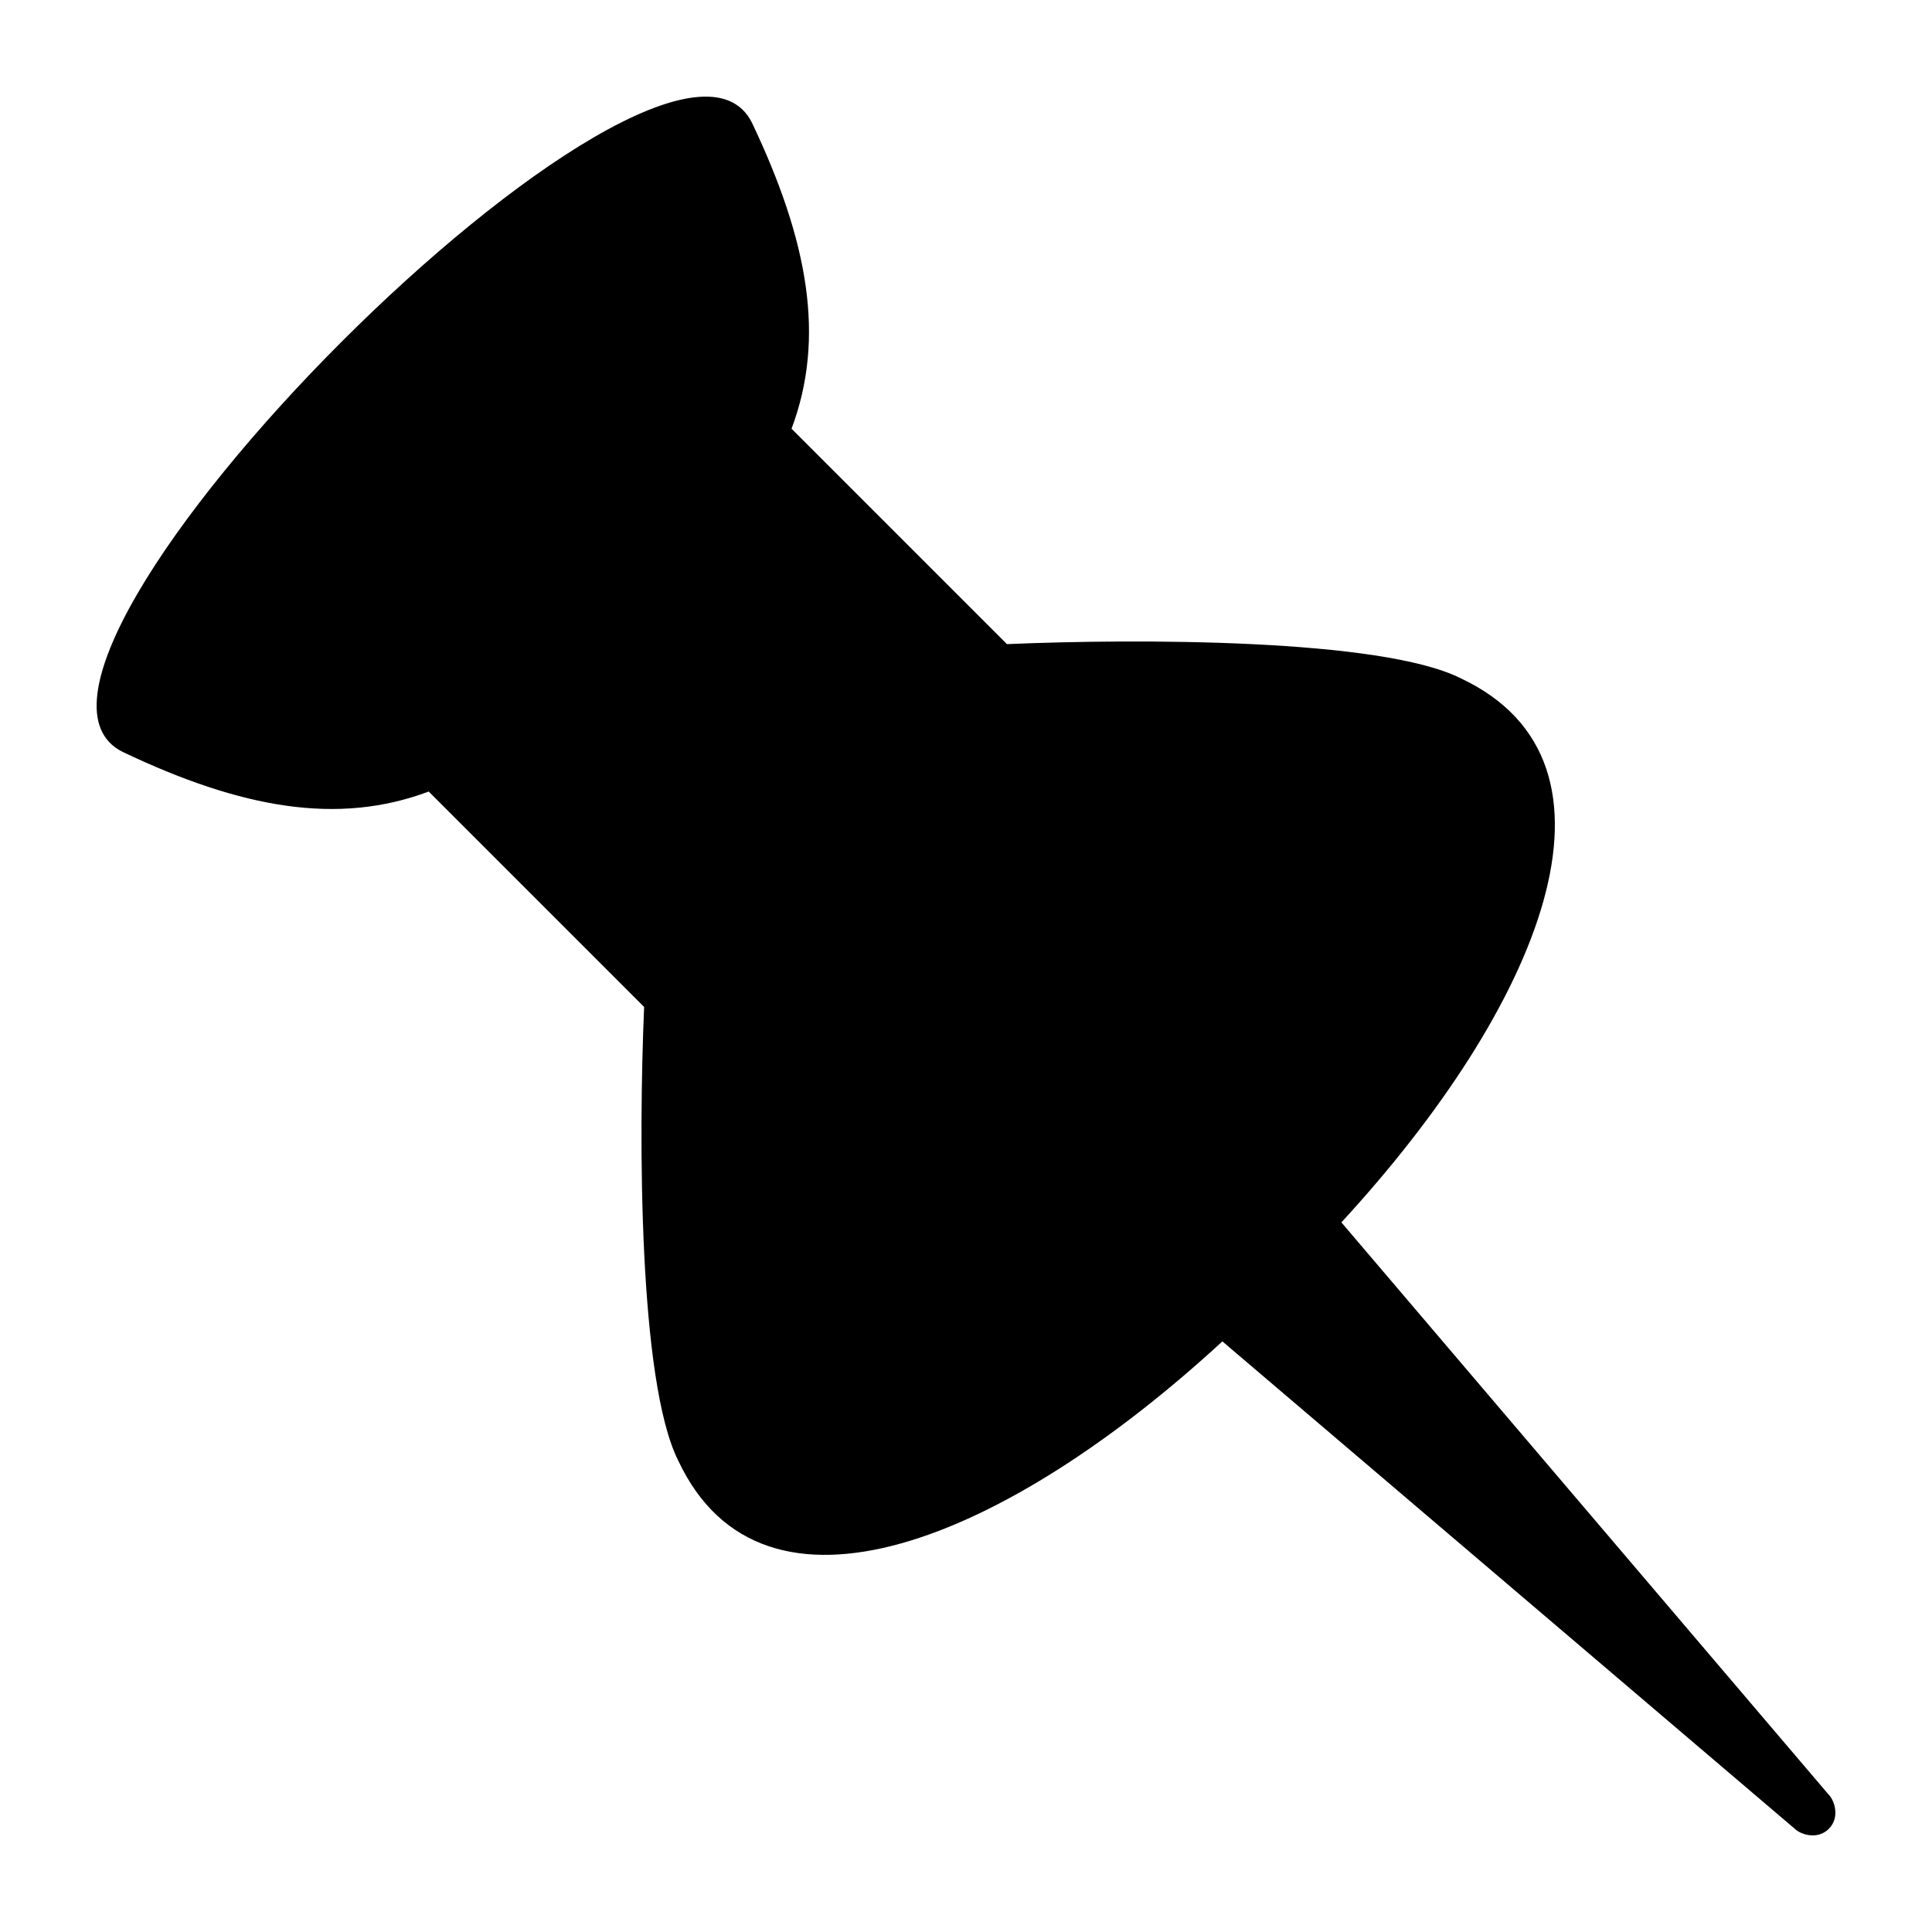
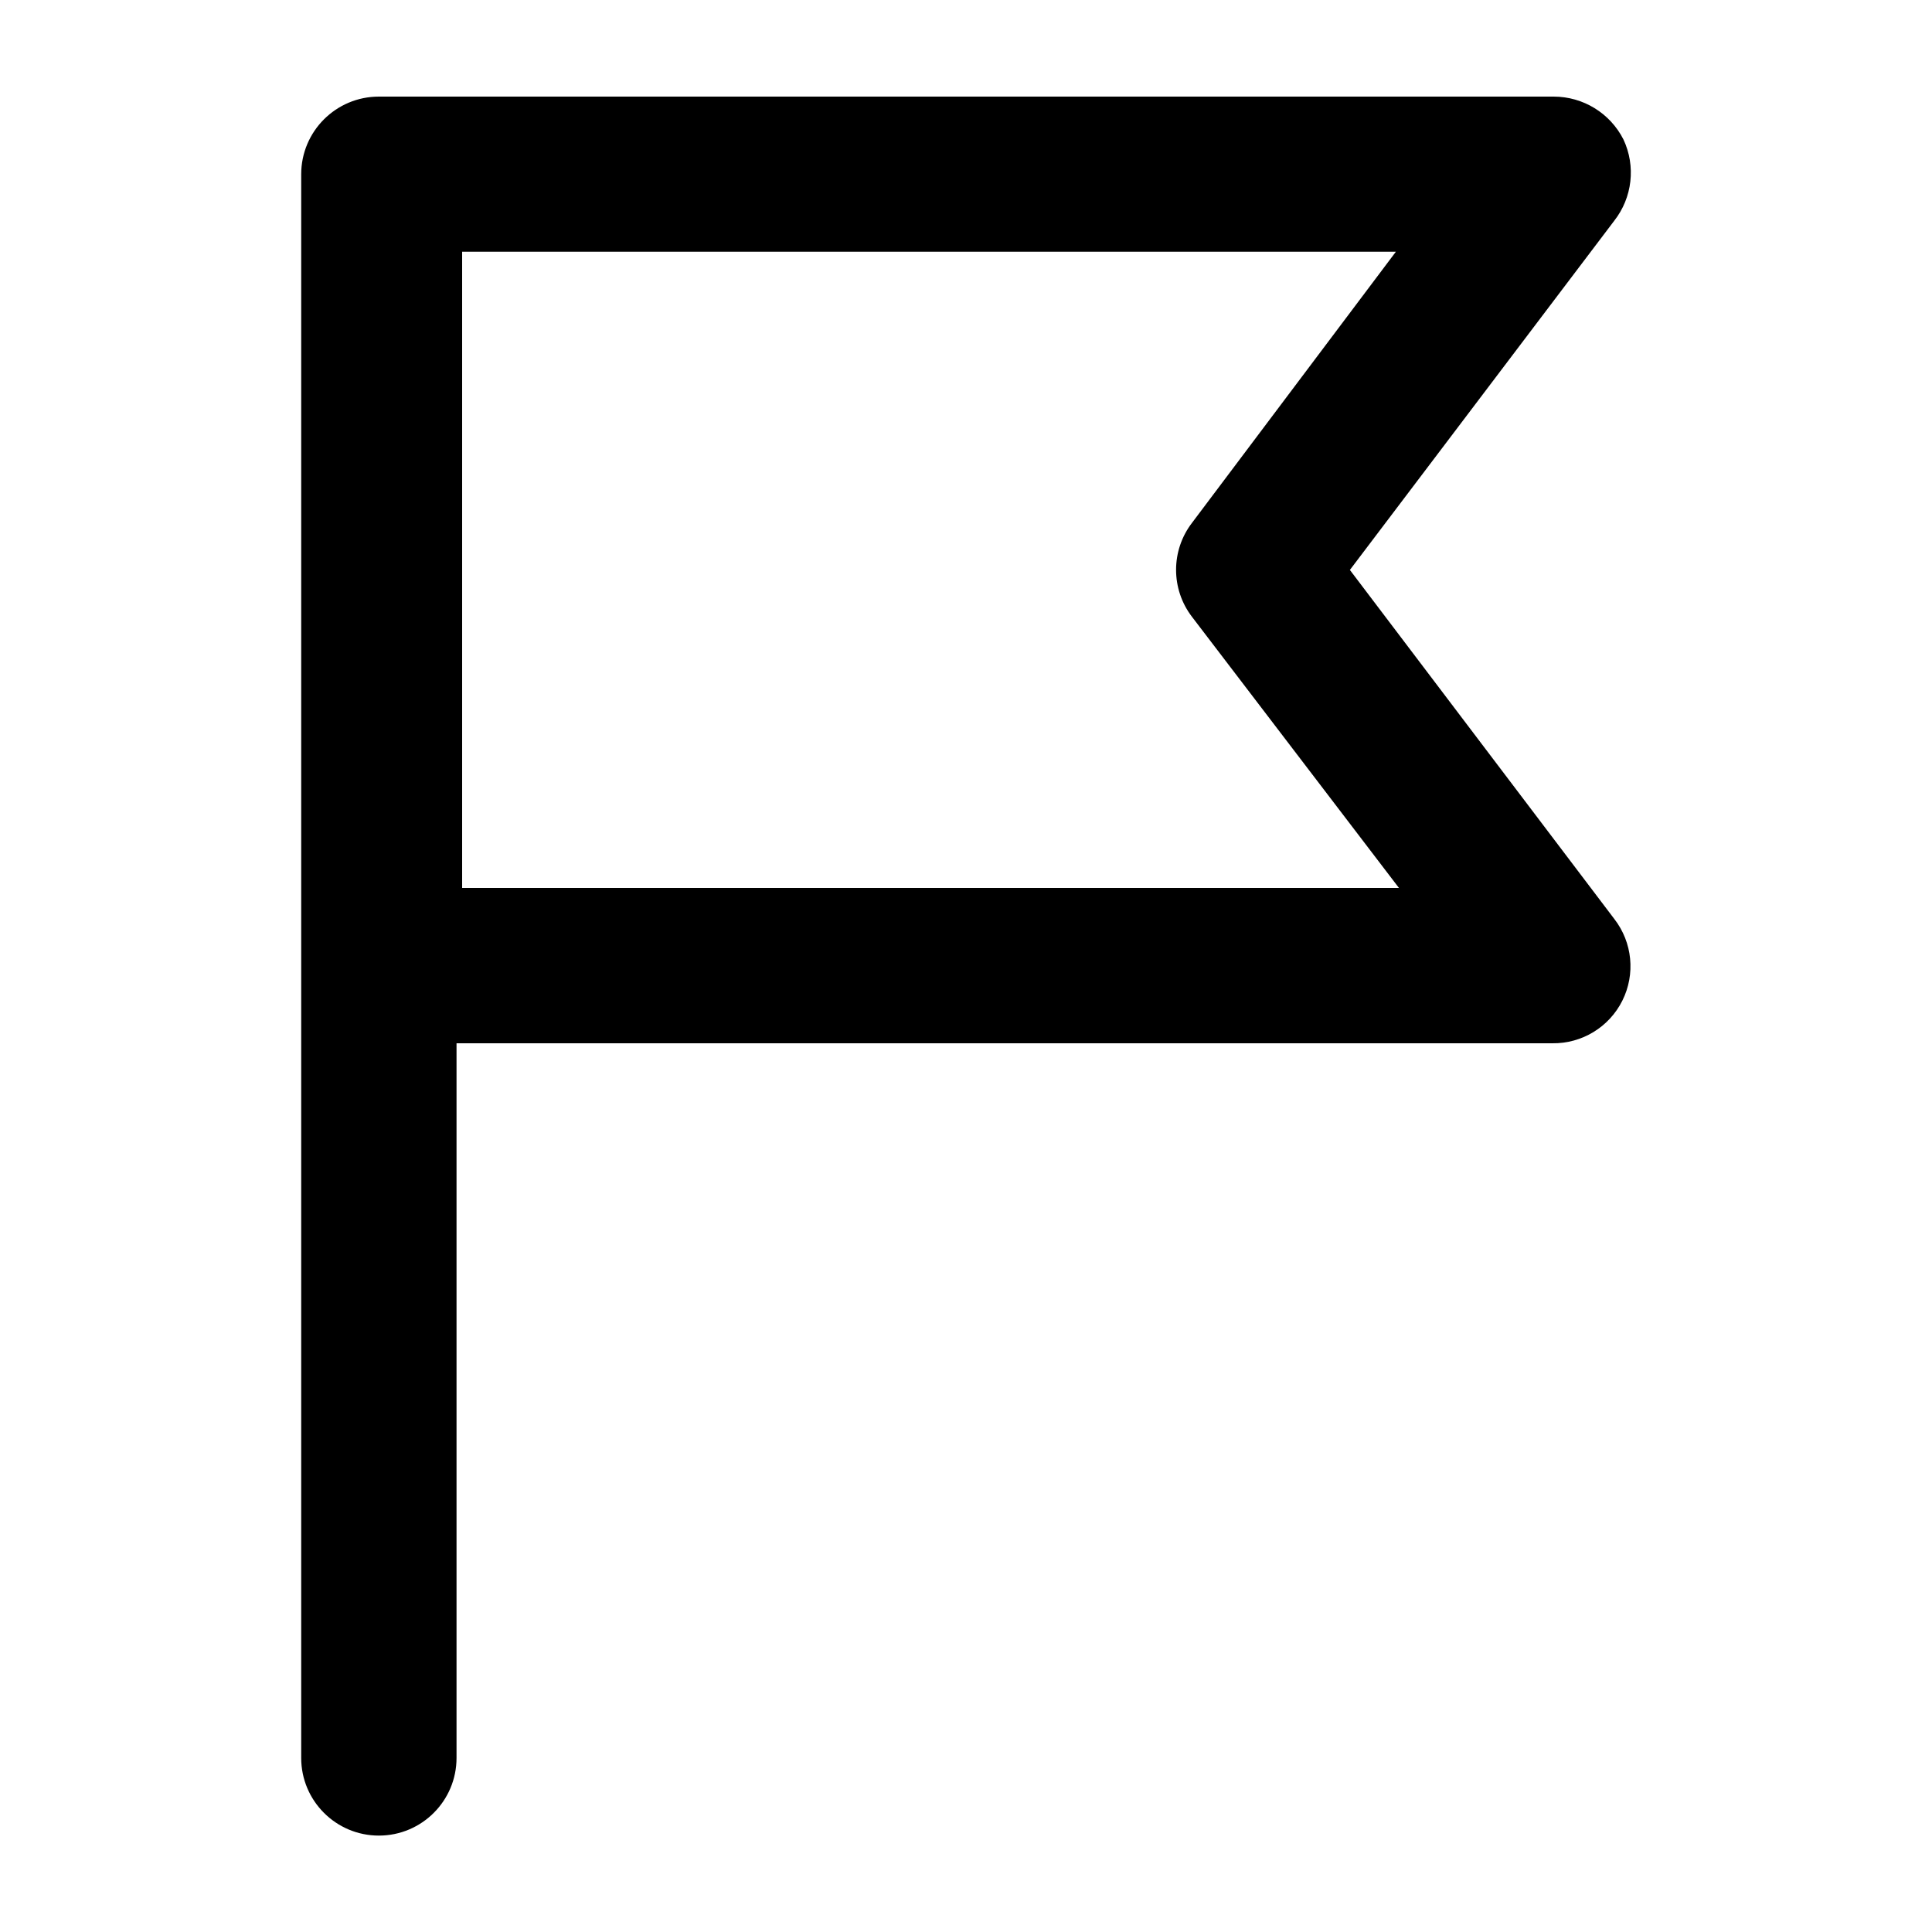
<svg xmlns="http://www.w3.org/2000/svg" viewBox="0 0 1000 1000">
-   <path d="M63.5 389.2c61.6 29.3 111.5 38.1 158.4 20.5l111.5 111.5c-2.9 67.5-2.9 193.6 17.6 234.7 44 93.9 170.2 41.1 281.7-61.6L929 946.6c2.9 2.9 11.7 5.9 17.6 0 5.9-5.9 2.9-14.7 0-17.6L694.3 632.7C797 521.2 849.8 395 755.9 351c-41.1-20.5-167.2-20.5-234.7-17.6L409.7 221.9c17.6-46.9 8.8-96.8-20.5-158.4-44-88-413.7 281.7-325.7 325.7z" />
+   <path d="M840.3 72.2A40.5 40.5 0 0 0 804.2 50H196.1c-22.2 0-40.2 18-40.2 40.2v819.7a40.2 40.2 0 0 0 80.4 0V540h567.2a39.9 39.9 0 0 0 32.1-64.3L698.7 295l136.8-180.7a40.4 40.4 0 0 0 4.8-42.1zM617 270.6a40 40 0 0 0 0 48.7l107.1 140.3H239.2V130.3h483.3L617 270.6z" />
</svg>
